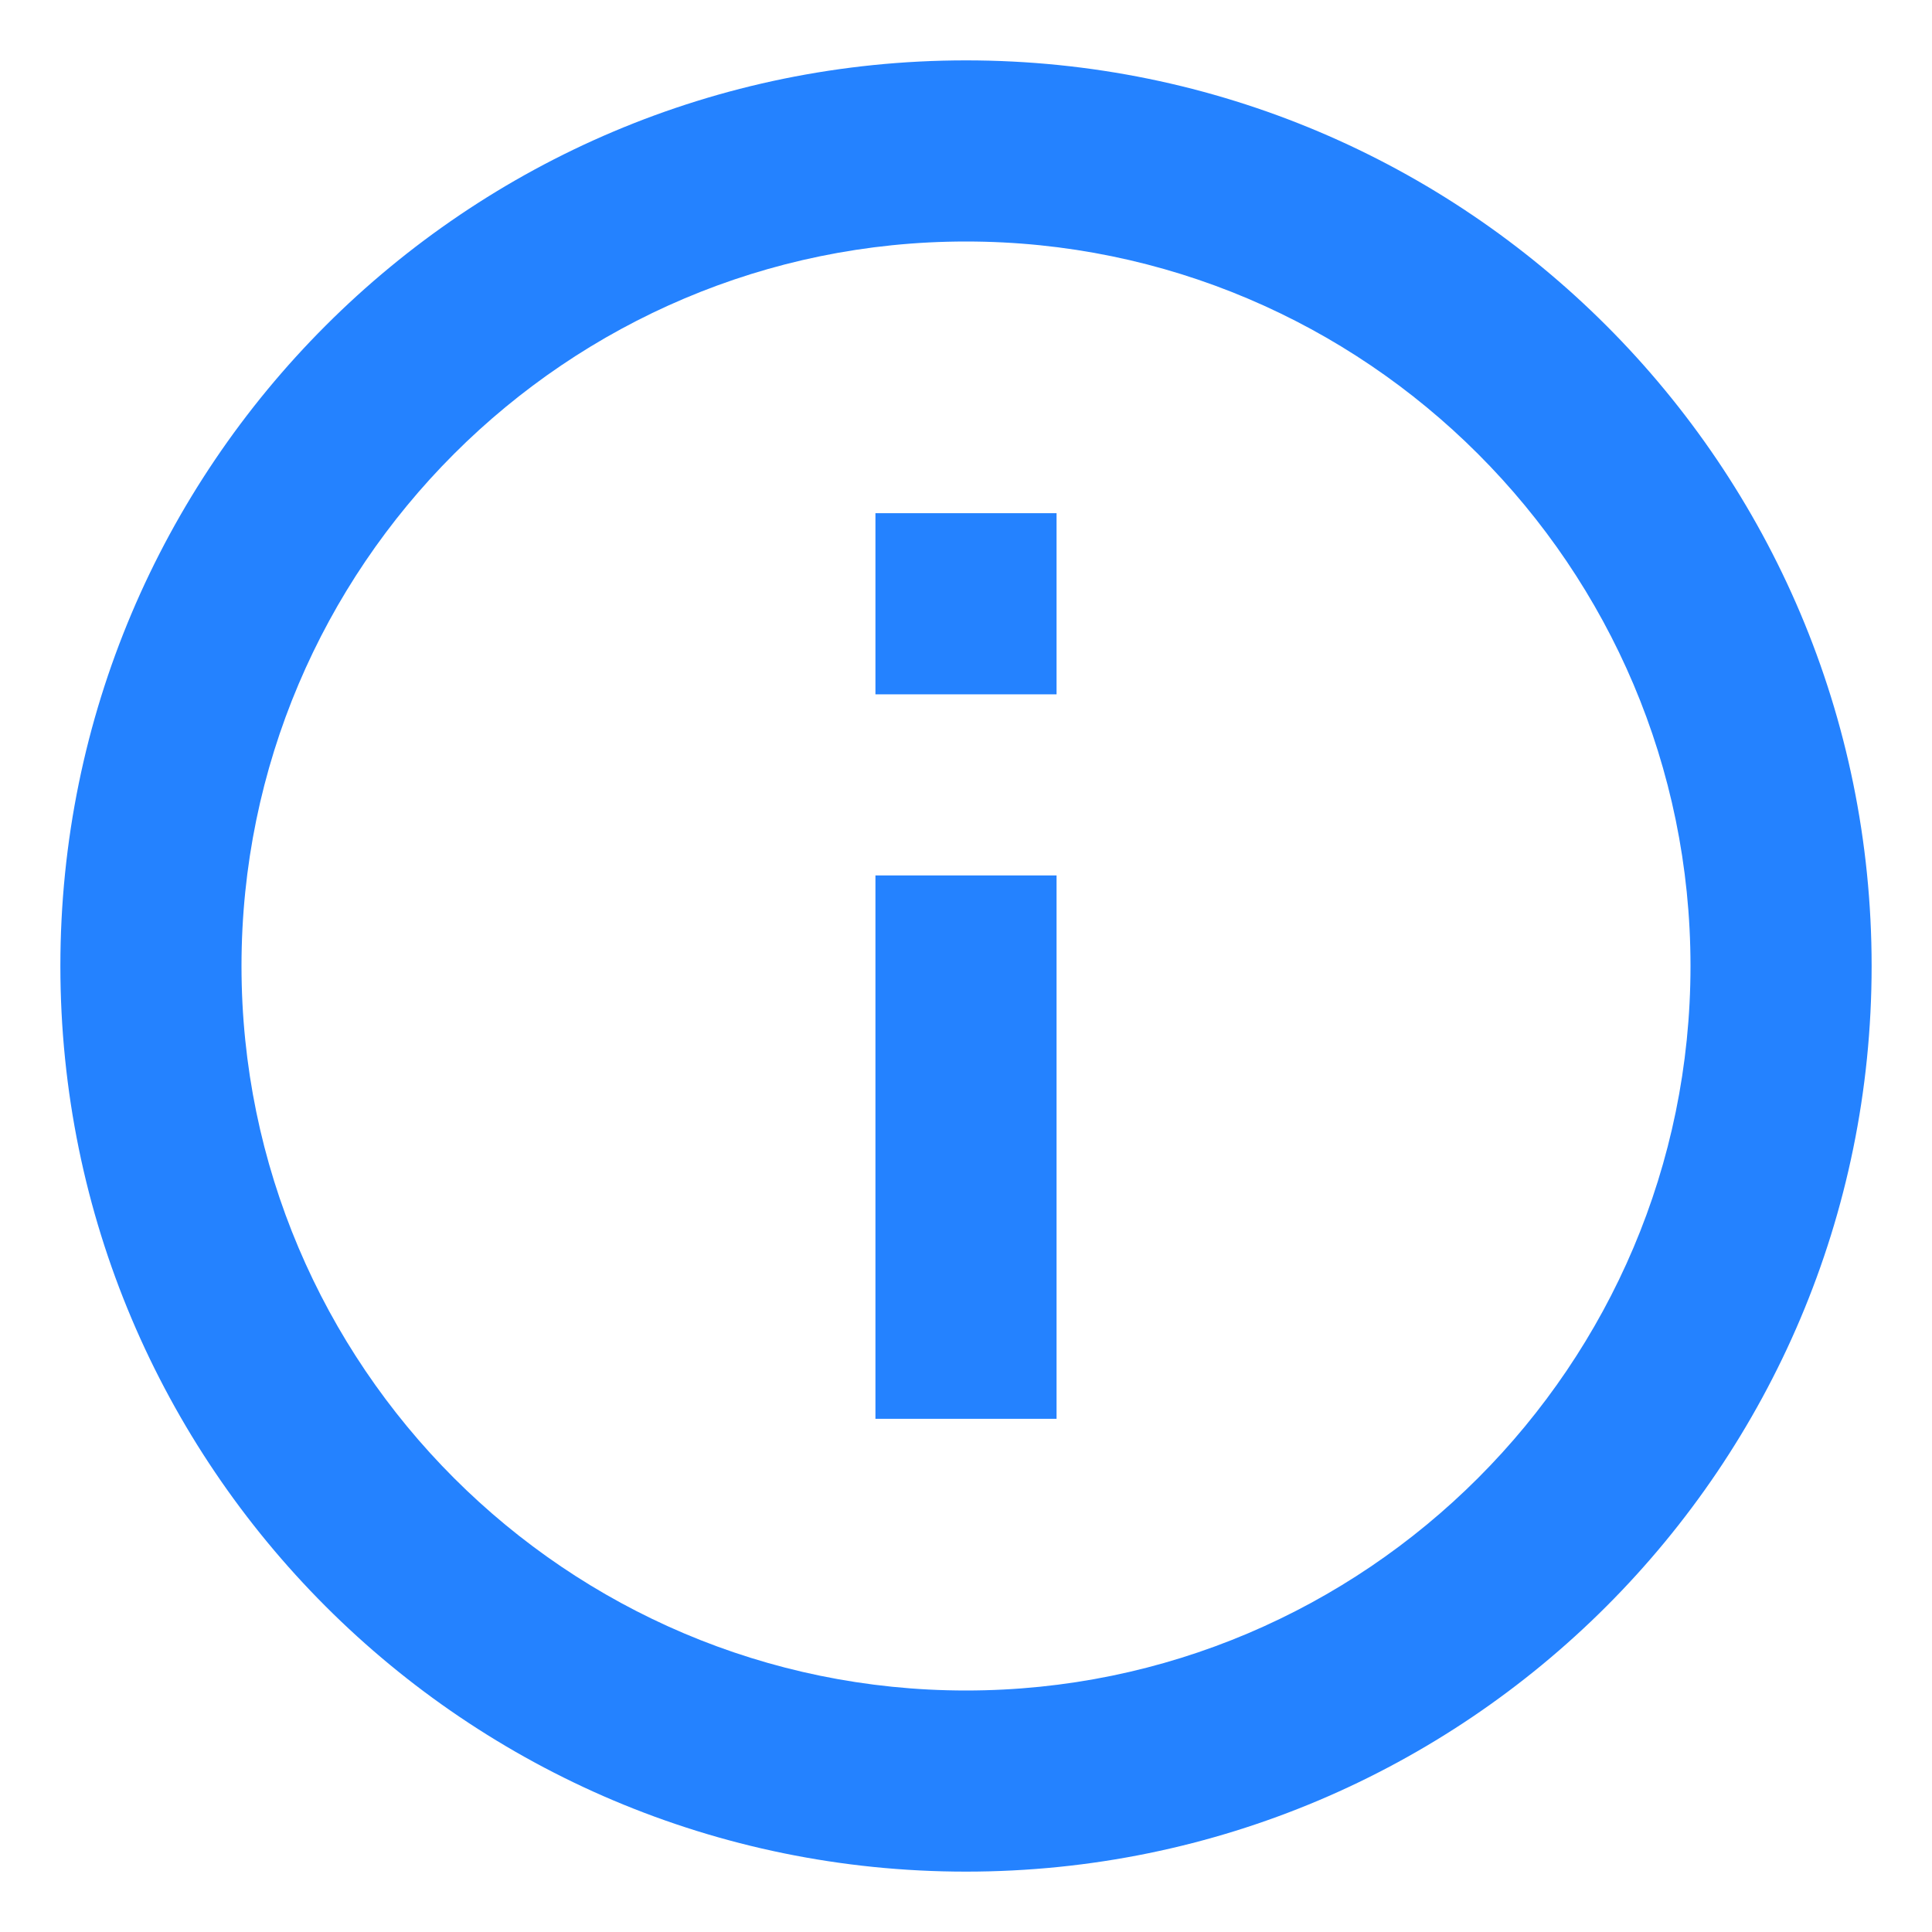
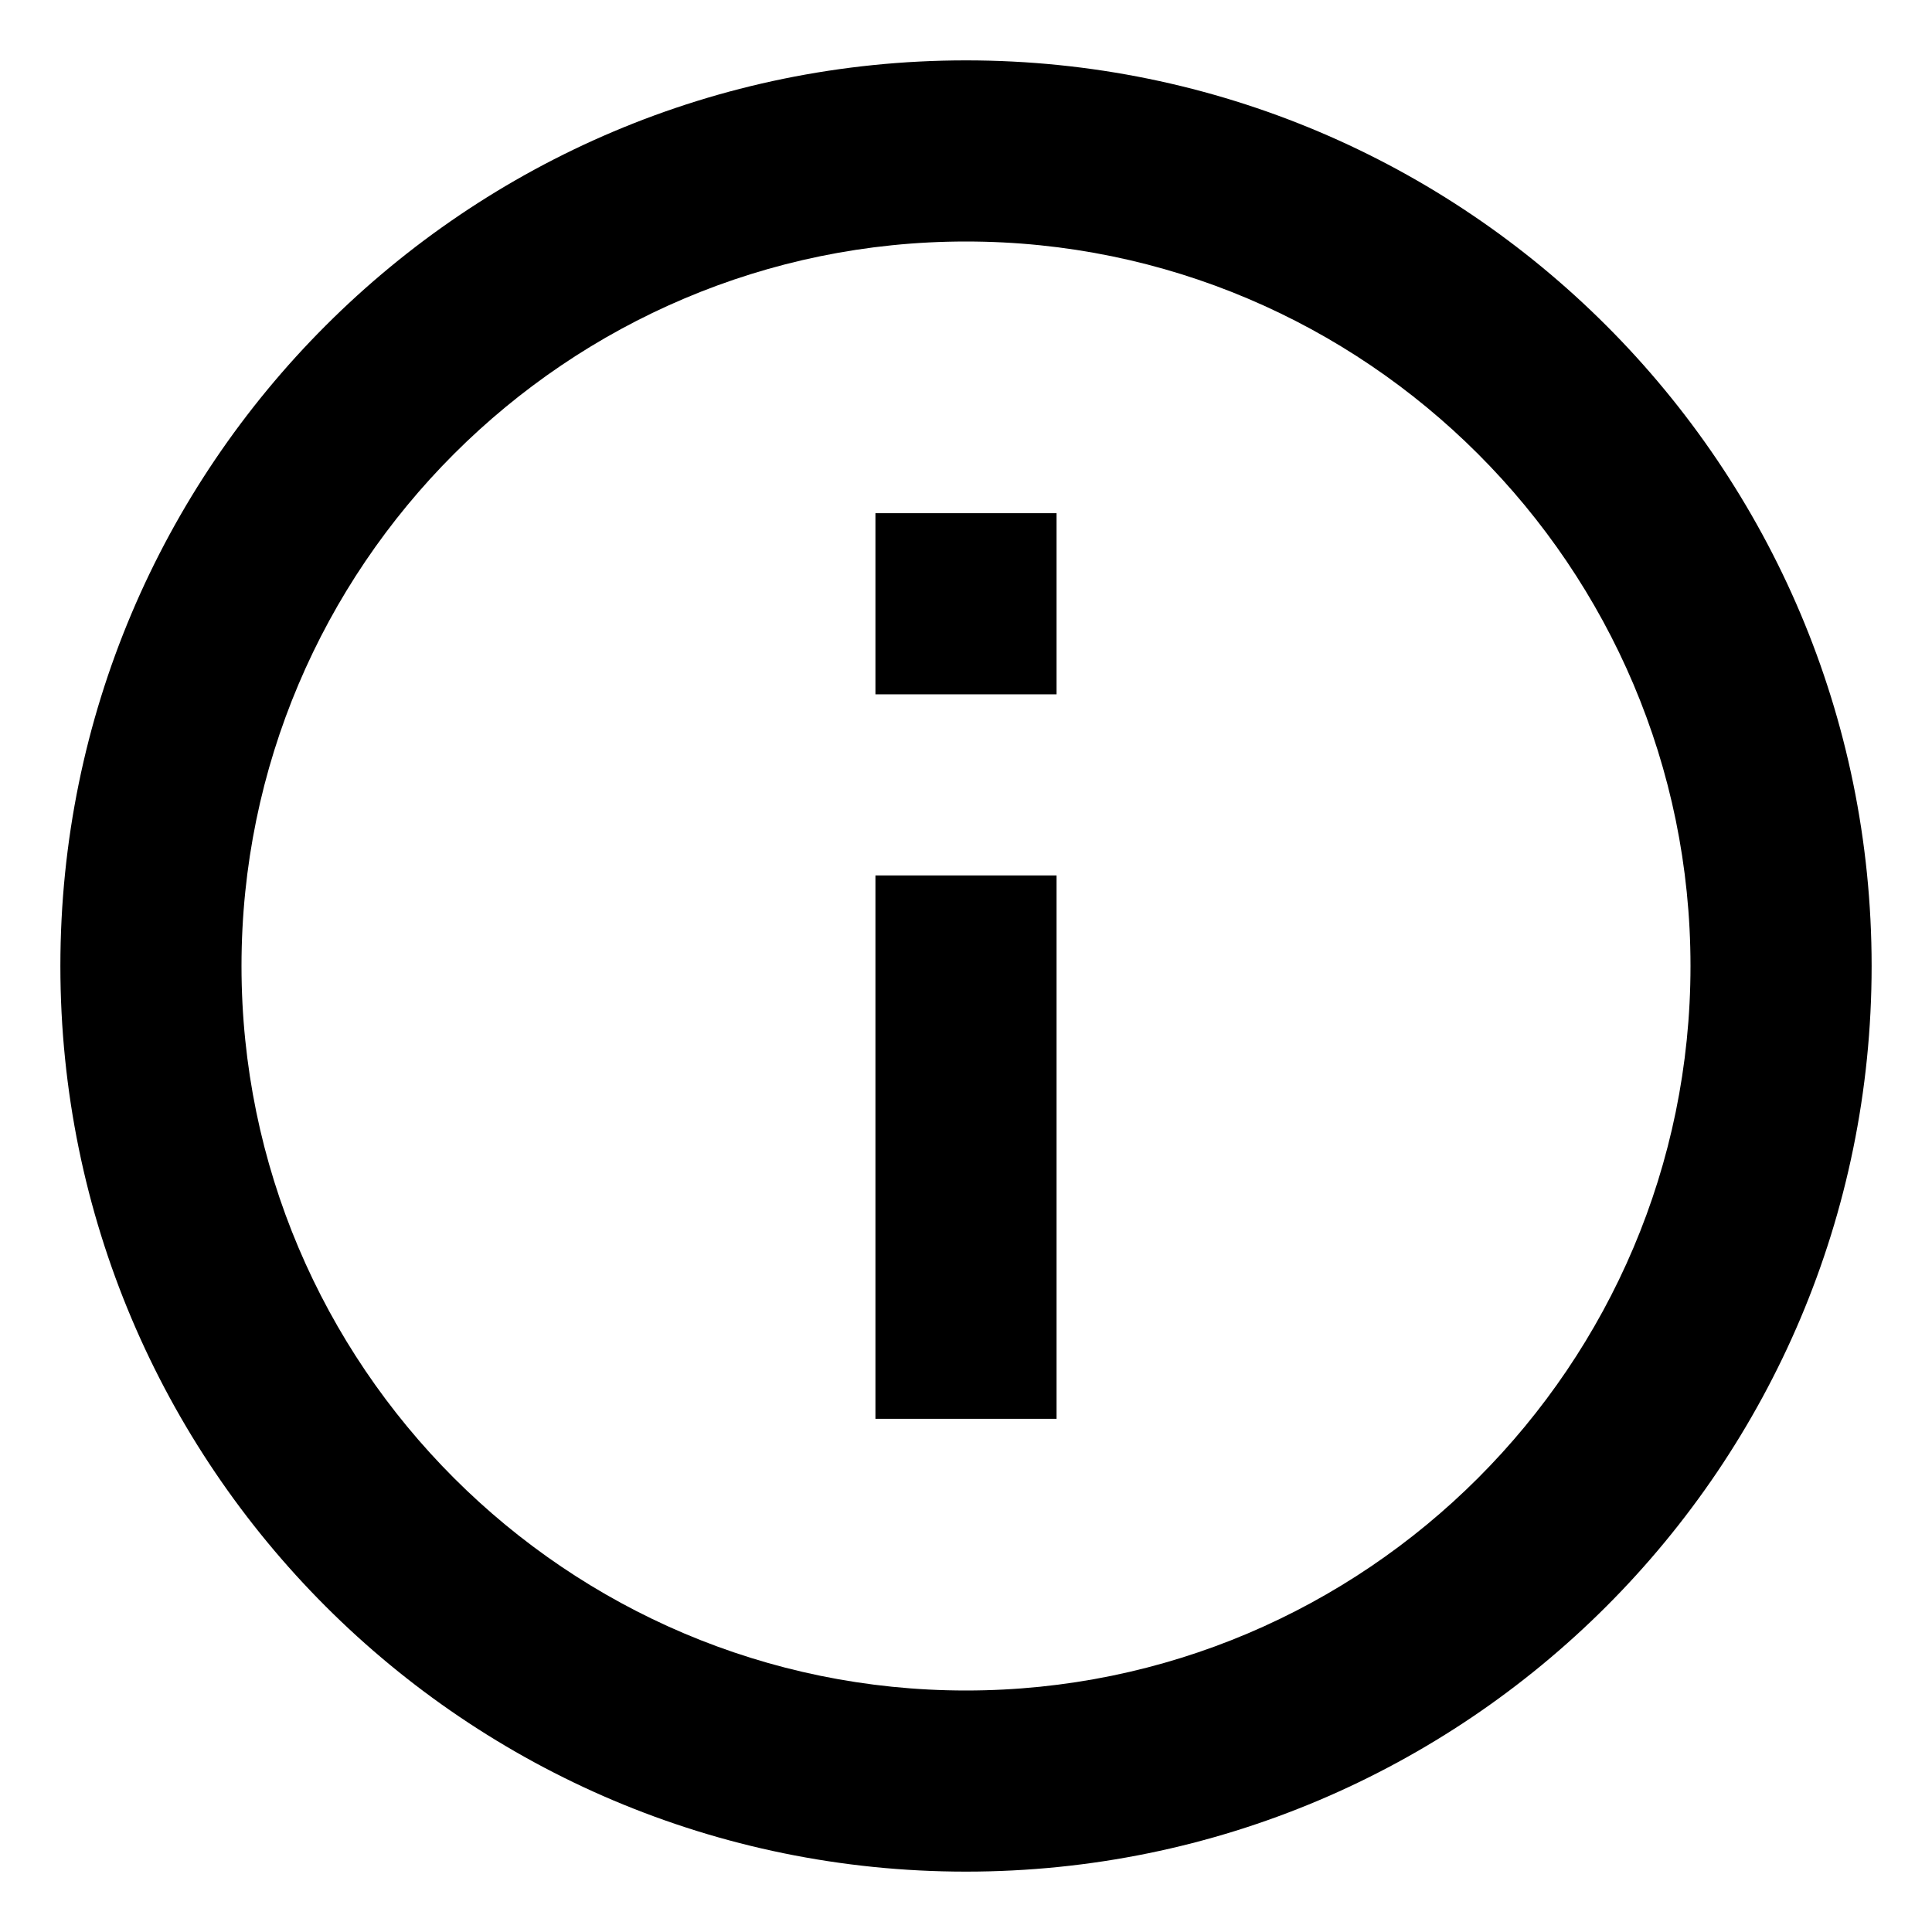
<svg xmlns="http://www.w3.org/2000/svg" viewBox="0 0 16 16" fill="none">
-   <path fill-rule="evenodd" clip-rule="evenodd" d="M8 0.5C3.858 0.5 0.5 3.858 0.5 8C0.5 12.142 3.858 15.5 8 15.5C12.142 15.5 15.5 12.142 15.5 8C15.5 3.858 12.142 0.5 8 0.5ZM2 8C2 11.308 4.692 14 8 14C11.308 14 14 11.308 14 8C14 4.692 11.308 2 8 2C4.692 2 2 4.692 2 8ZM8.75 4.25V5.75H7.25V4.25H8.75ZM8.75 7.25V11.75H7.25V7.25H8.75Z" fill="#2482FF" />
+   <path fill-rule="evenodd" clip-rule="evenodd" d="M8 0.5C3.858 0.5 0.5 3.858 0.5 8C0.5 12.142 3.858 15.5 8 15.5C12.142 15.5 15.5 12.142 15.5 8C15.5 3.858 12.142 0.5 8 0.5ZM2 8C2 11.308 4.692 14 8 14C11.308 14 14 11.308 14 8C14 4.692 11.308 2 8 2C4.692 2 2 4.692 2 8ZM8.75 4.25V5.75H7.25V4.25H8.75ZM8.75 7.25V11.75H7.25V7.25H8.75Z" fill="currentColor" />
</svg>
